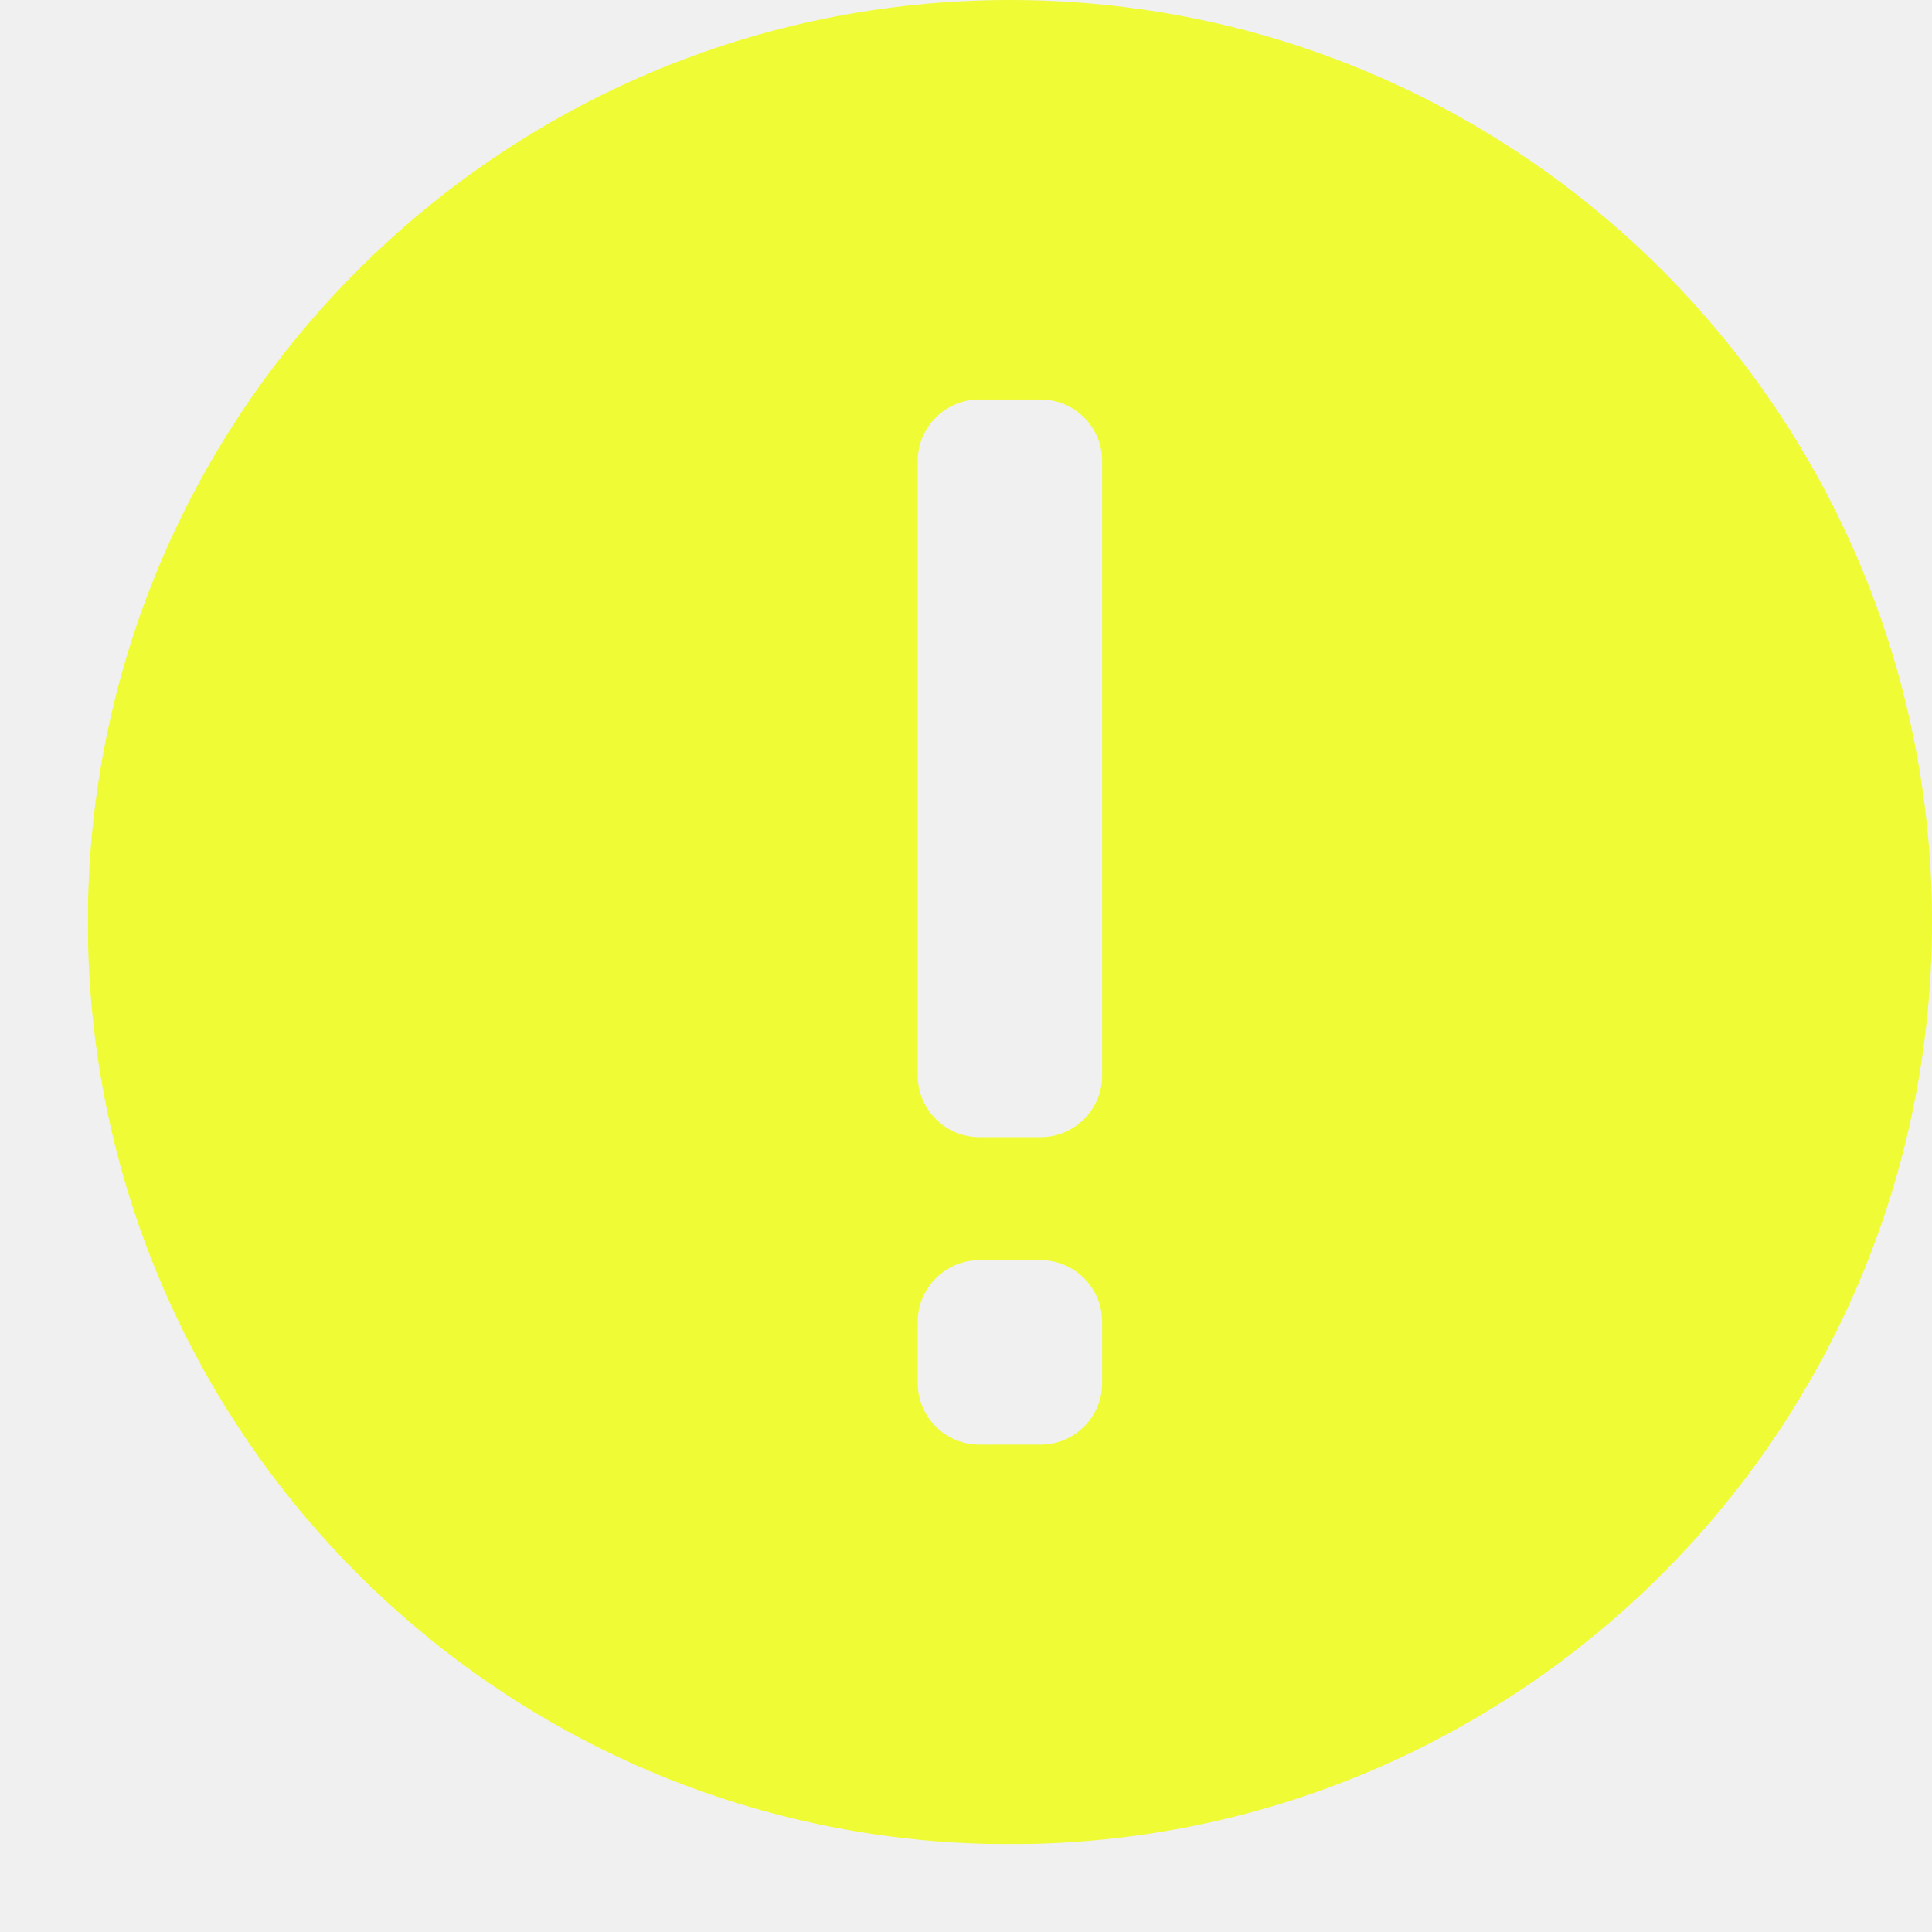
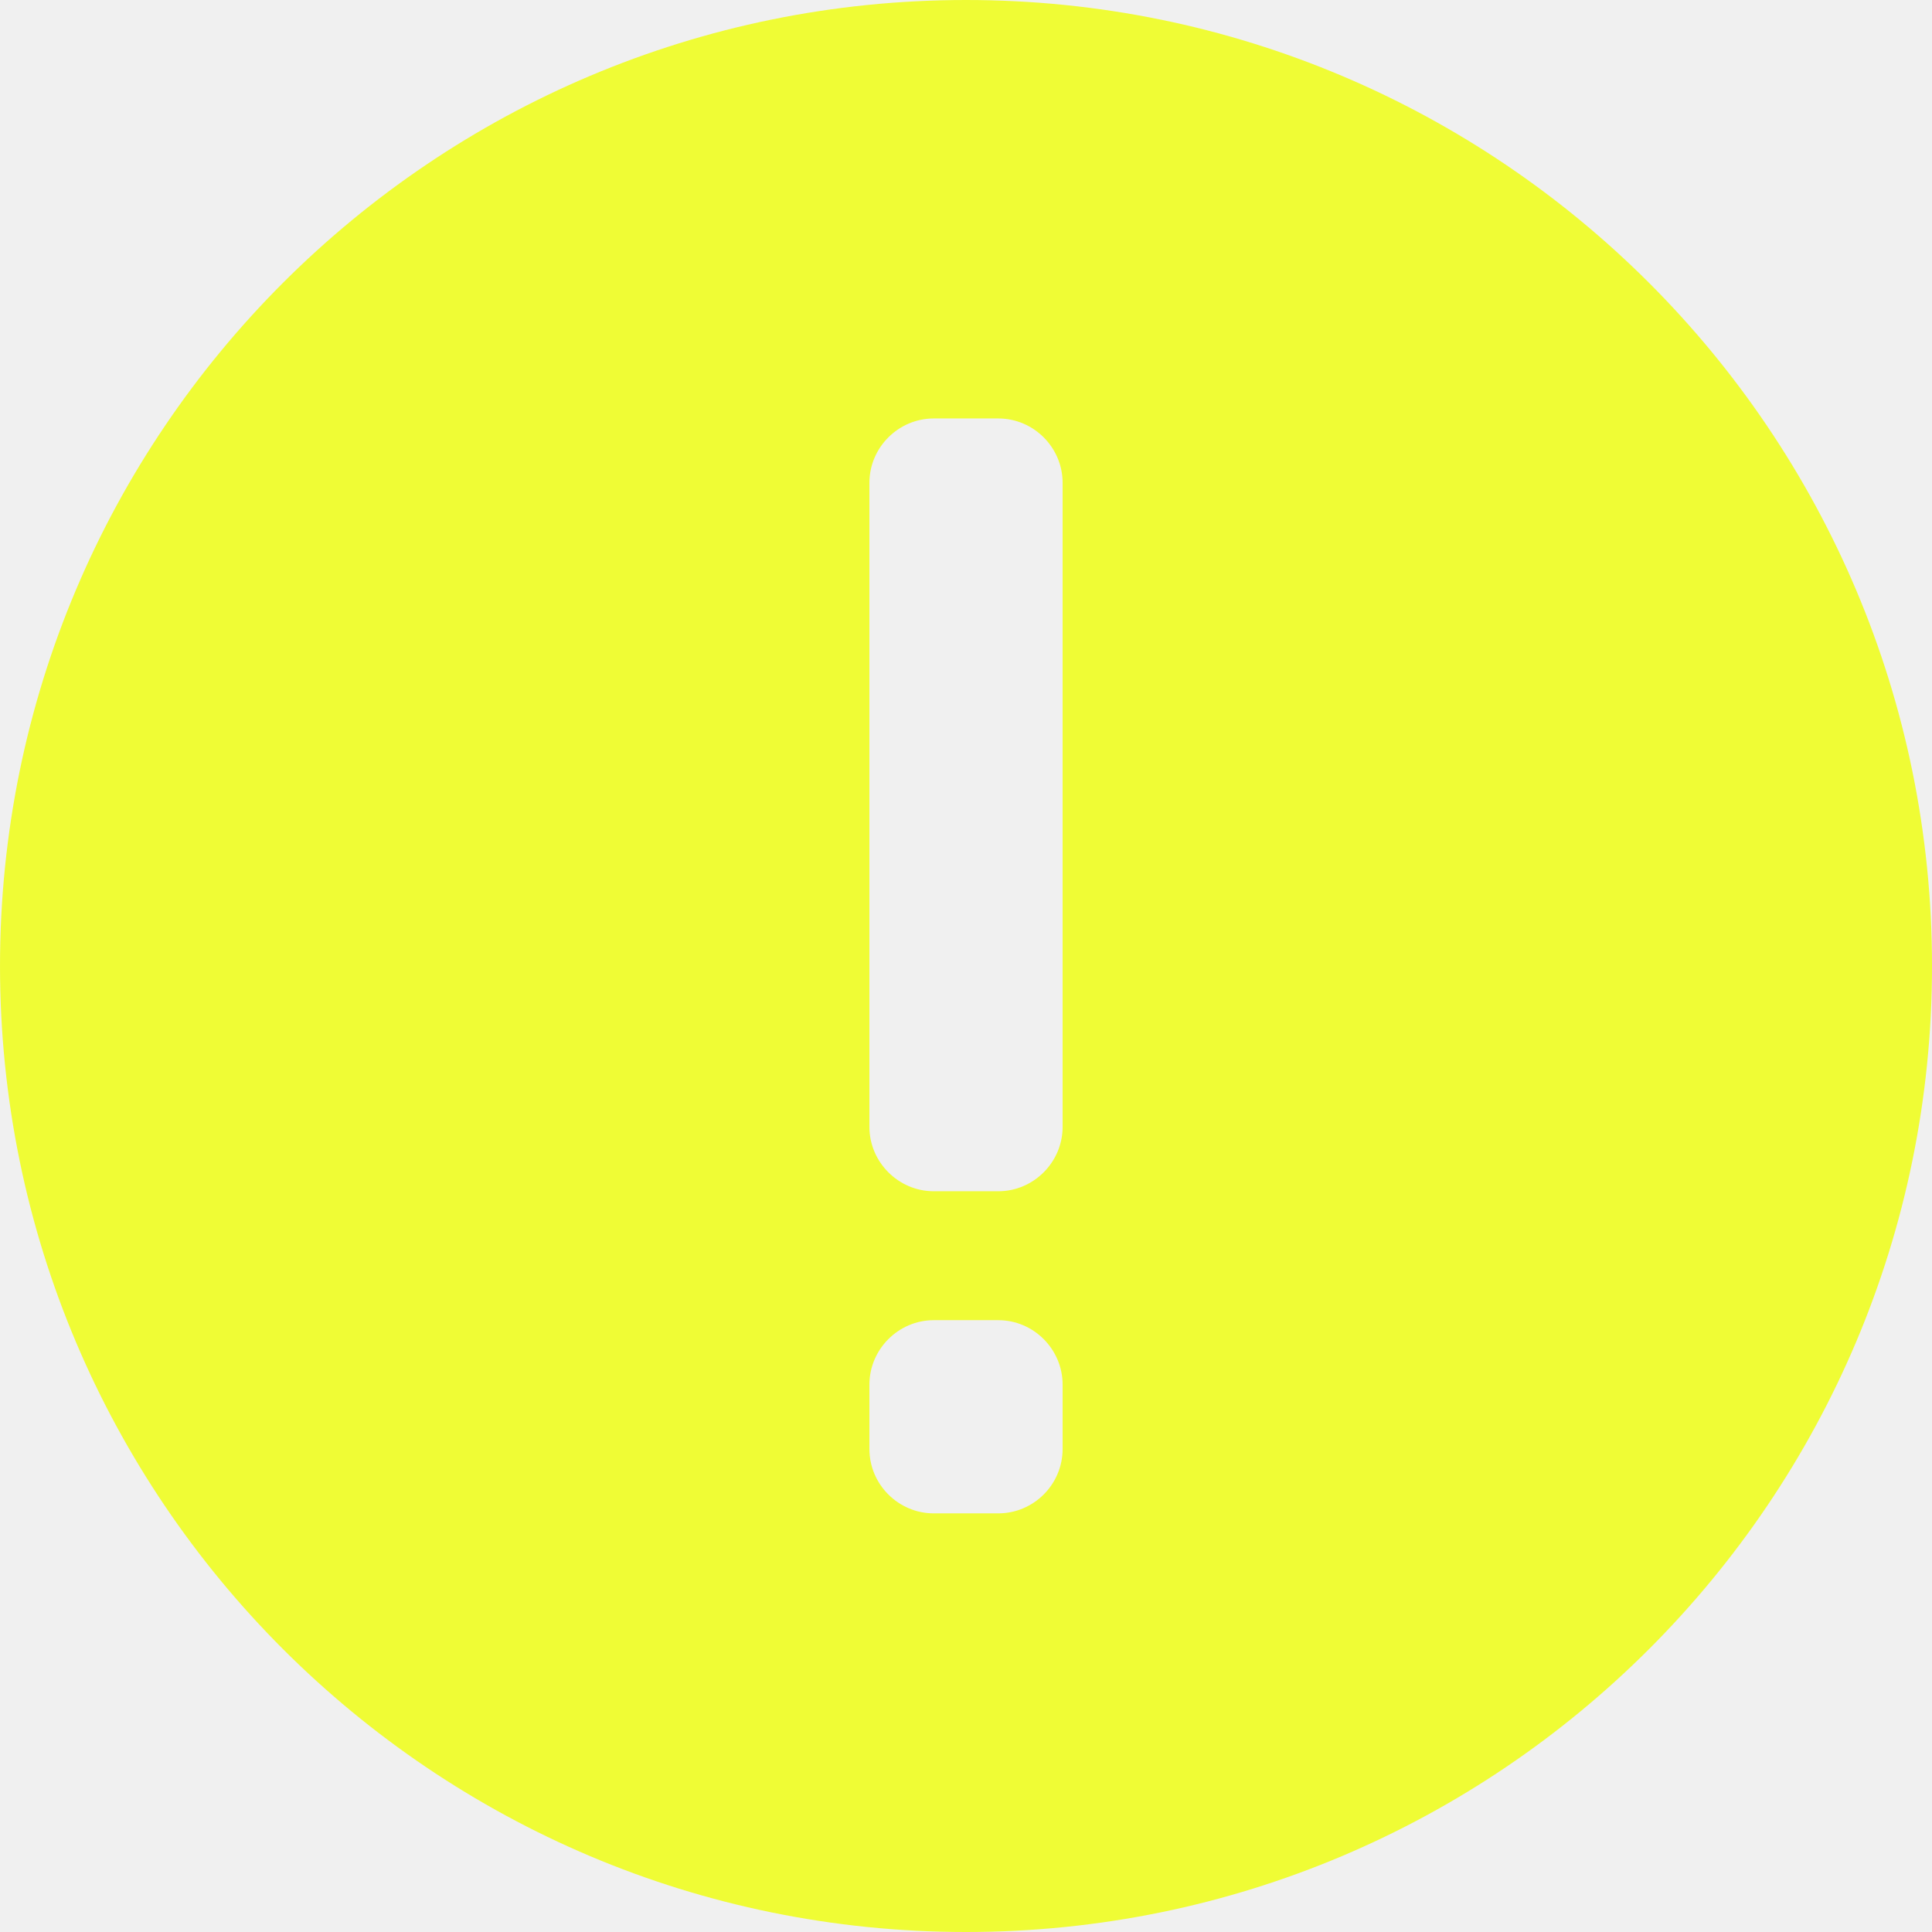
- <svg xmlns="http://www.w3.org/2000/svg" xmlns:xlink="http://www.w3.org/1999/xlink" width="22" height="22" viewBox="0 0 22 22">
-   <defs>
-     <path id="prefix__a" d="M0 0L21 0 21 21 0 21z" />
-   </defs>
-   <g fill="none" fill-rule="evenodd" transform="translate(1)">
-     <mask id="prefix__b" fill="#fff">
-       <use xlink:href="#prefix__a" />
-     </mask>
-     <path fill="#EFFC35" d="M11.55 12.249c0 .383-.315.7-.7.7h-.7c-.384 0-.7-.317-.7-.7v-7c0-.386.316-.7.7-.7h.7c.385 0 .7.314.7.7v7zm0 3.501c0 .386-.315.7-.7.7h-.7c-.384 0-.7-.314-.7-.7v-.7c0-.384.316-.7.7-.7h.7c.385 0 .7.316.7.7v.7zM10.5 0C4.7 0 0 4.7 0 10.5 0 16.298 4.7 21 10.5 21S21 16.298 21 10.5C21 4.7 16.3 0 10.5 0z" mask="url(#prefix__b)" />
+ <svg xmlns="http://www.w3.org/2000/svg" width="22px" height="22px" viewBox="0 0 22 22" version="1.1">
+   <g id="Page-1" stroke="none" stroke-width="1" fill="none" fill-rule="evenodd">
+     <g id="GUIDE_PRISMSticker_202105" transform="translate(-281, -3906)" fill="#EFFC35">
+       <g id="ic_error_on_normal" transform="translate(281, 3906)">
+         <g id="Group-3" transform="translate(0.000095, 0)">
+           <path d="M12.1,12.832 C12.1,13.234 11.77,13.565 11.367,13.565 L10.633,13.565 C10.231,13.565 9.9,13.234 9.9,12.832 L9.9,5.498 C9.9,5.095 10.231,4.765 10.633,4.765 L11.367,4.765 C11.77,4.765 12.1,5.095 12.1,5.498 L12.1,12.832 Z M12.1,16.5 C12.1,16.904 11.77,17.233 11.367,17.233 L10.633,17.233 C10.231,17.233 9.9,16.904 9.9,16.5 L9.9,15.767 C9.9,15.364 10.231,15.033 10.633,15.033 L11.367,15.033 C11.77,15.033 12.1,15.364 12.1,15.767 L12.1,16.5 Z M11,0 C4.924,0 0,4.924 0,11 C0,17.074 4.924,22 11,22 C17.076,22 22,17.074 22,11 C22,4.924 17.076,0 11,0 L11,0 Z" id="Fill-1" />
+         </g>
+       </g>
+     </g>
  </g>
</svg>
